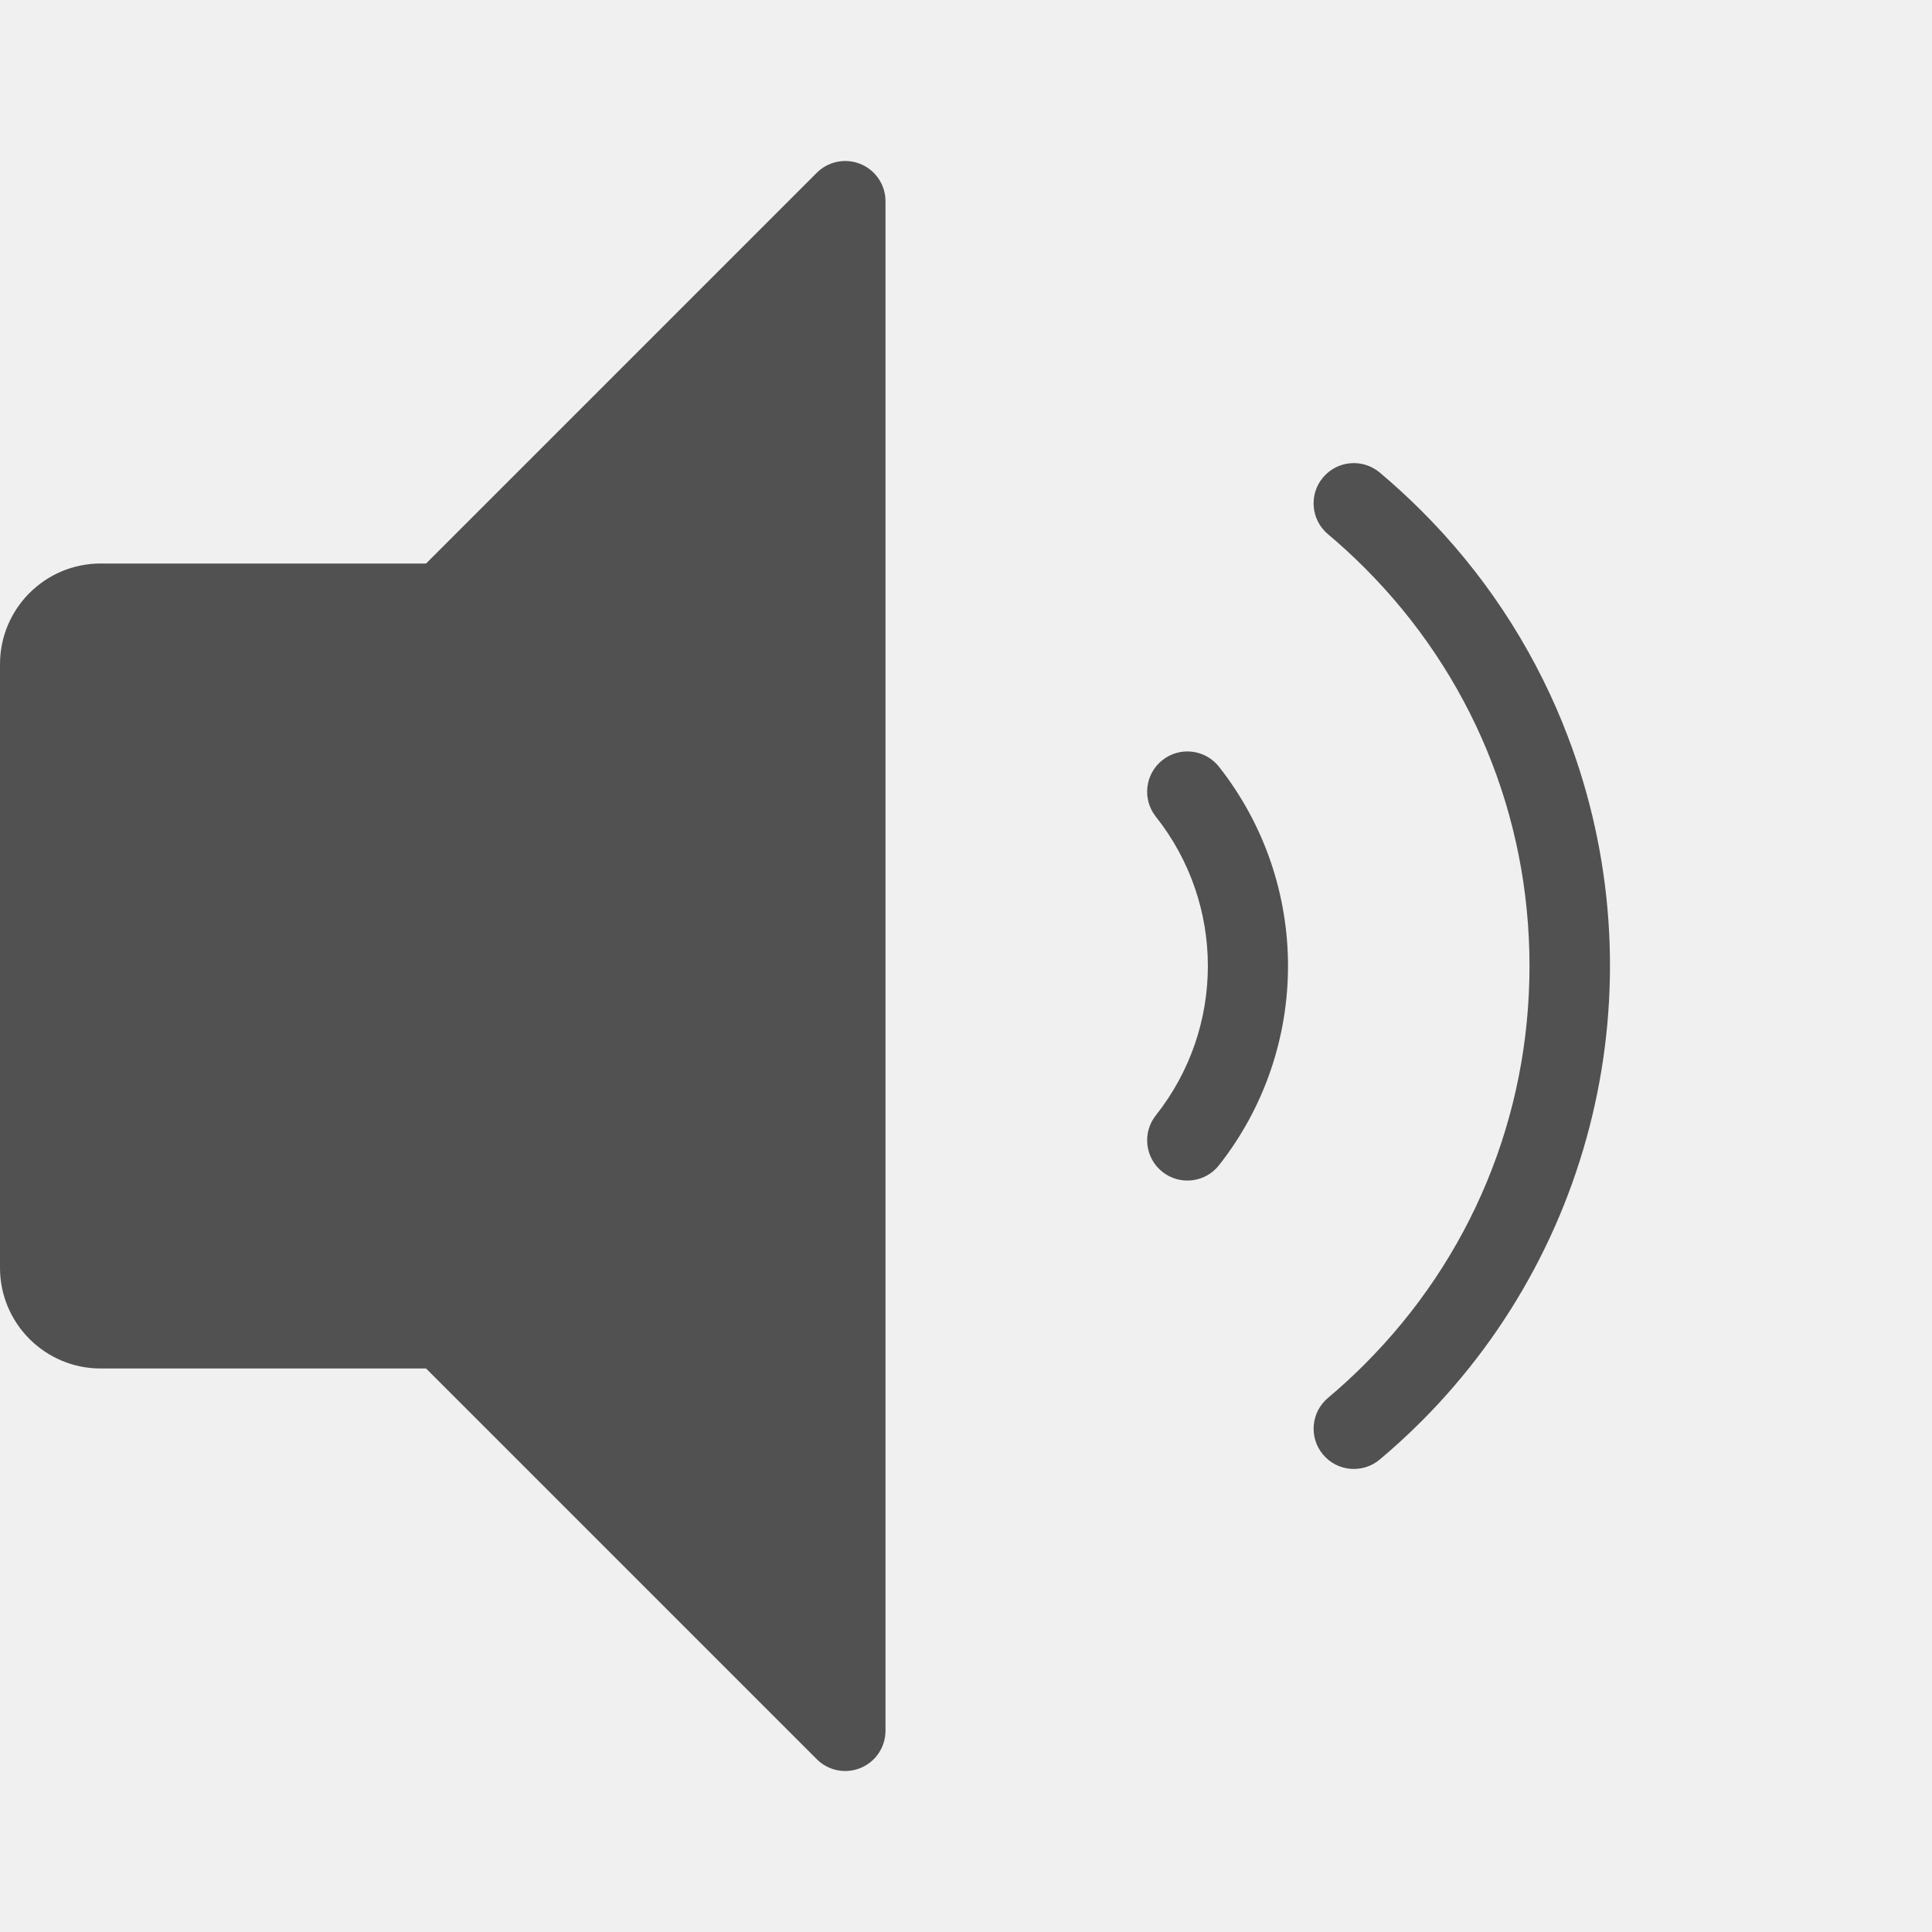
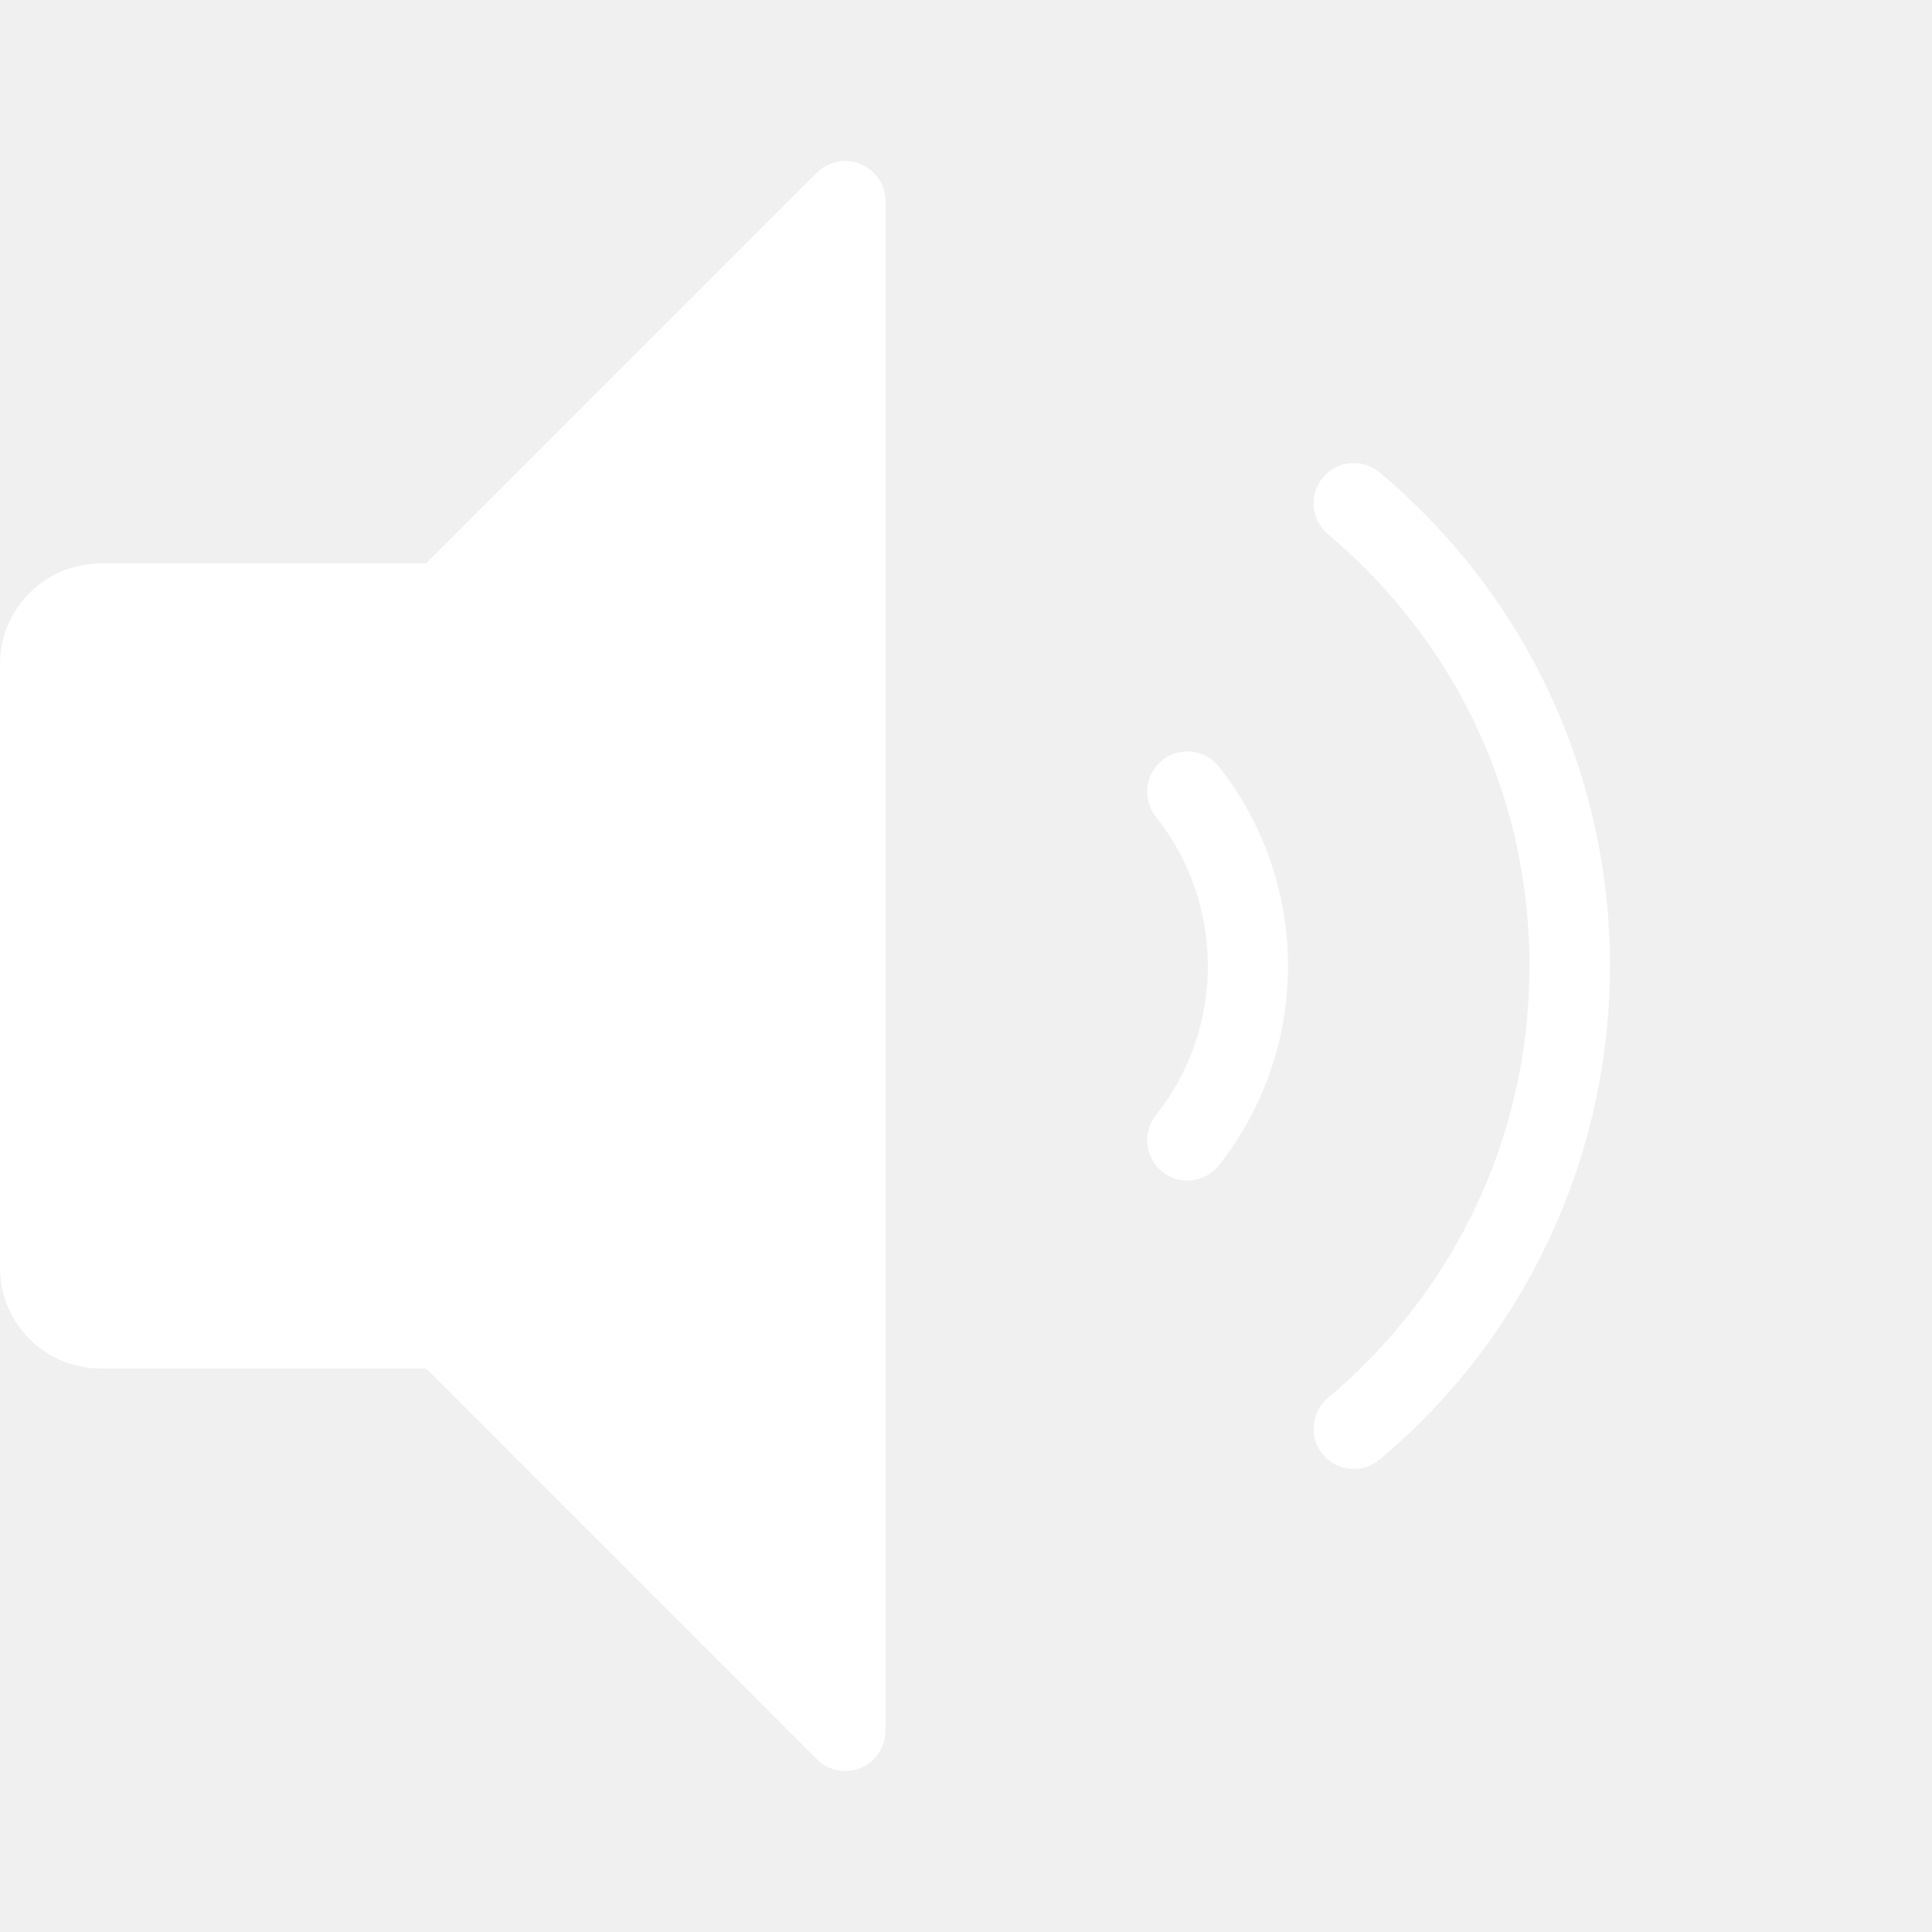
<svg xmlns="http://www.w3.org/2000/svg" t="1640135635654" class="icon" viewBox="0 0 1024 1024" version="1.1" p-id="8970" width="64" height="64">
  <defs>
    <style type="text/css" />
  </defs>
-   <path d="M469.333 106.667v810.667a21.333 21.333 0 0 1-36.42 15.087L225.833 725.333H53.333a53.393 53.393 0 0 1-53.333-53.333V352a53.393 53.393 0 0 1 53.333-53.333h172.5l207.08-207.087A21.333 21.333 0 0 1 469.333 106.667z m146.793 296.2a21.333 21.333 0 0 0-3.527 29.96 127.367 127.367 0 0 1 0 158.347 21.333 21.333 0 0 0 33.493 26.433 170.733 170.733 0 0 0 0-211.213 21.333 21.333 0 0 0-29.967-3.527z m212.213-19.3A339.393 339.393 0 0 0 753.333 270.667a346.585 346.585 0 0 0-22.047-20.213 21.333 21.333 0 1 0-27.447 32.667c6.667 5.587 13.147 11.553 19.333 17.727C779.6 357.22 810.667 432.22 810.667 512s-31.067 154.78-87.48 211.187c-6.173 6.173-12.667 12.14-19.333 17.727a21.333 21.333 0 1 0 27.447 32.667 346.585 346.585 0 0 0 22.047-20.213 341.707 341.707 0 0 0 74.98-369.793z" fill="#515151" p-id="8971" />
+   <path d="M469.333 106.667v810.667a21.333 21.333 0 0 1-36.42 15.087L225.833 725.333H53.333a53.393 53.393 0 0 1-53.333-53.333V352a53.393 53.393 0 0 1 53.333-53.333h172.5l207.08-207.087A21.333 21.333 0 0 1 469.333 106.667z m146.793 296.2a21.333 21.333 0 0 0-3.527 29.96 127.367 127.367 0 0 1 0 158.347 21.333 21.333 0 0 0 33.493 26.433 170.733 170.733 0 0 0 0-211.213 21.333 21.333 0 0 0-29.967-3.527z m212.213-19.3A339.393 339.393 0 0 0 753.333 270.667a346.585 346.585 0 0 0-22.047-20.213 21.333 21.333 0 1 0-27.447 32.667c6.667 5.587 13.147 11.553 19.333 17.727C779.6 357.22 810.667 432.22 810.667 512s-31.067 154.78-87.48 211.187c-6.173 6.173-12.667 12.14-19.333 17.727a21.333 21.333 0 1 0 27.447 32.667 346.585 346.585 0 0 0 22.047-20.213 341.707 341.707 0 0 0 74.98-369.793z" fill="#ffffff" p-id="8971" />
</svg>
